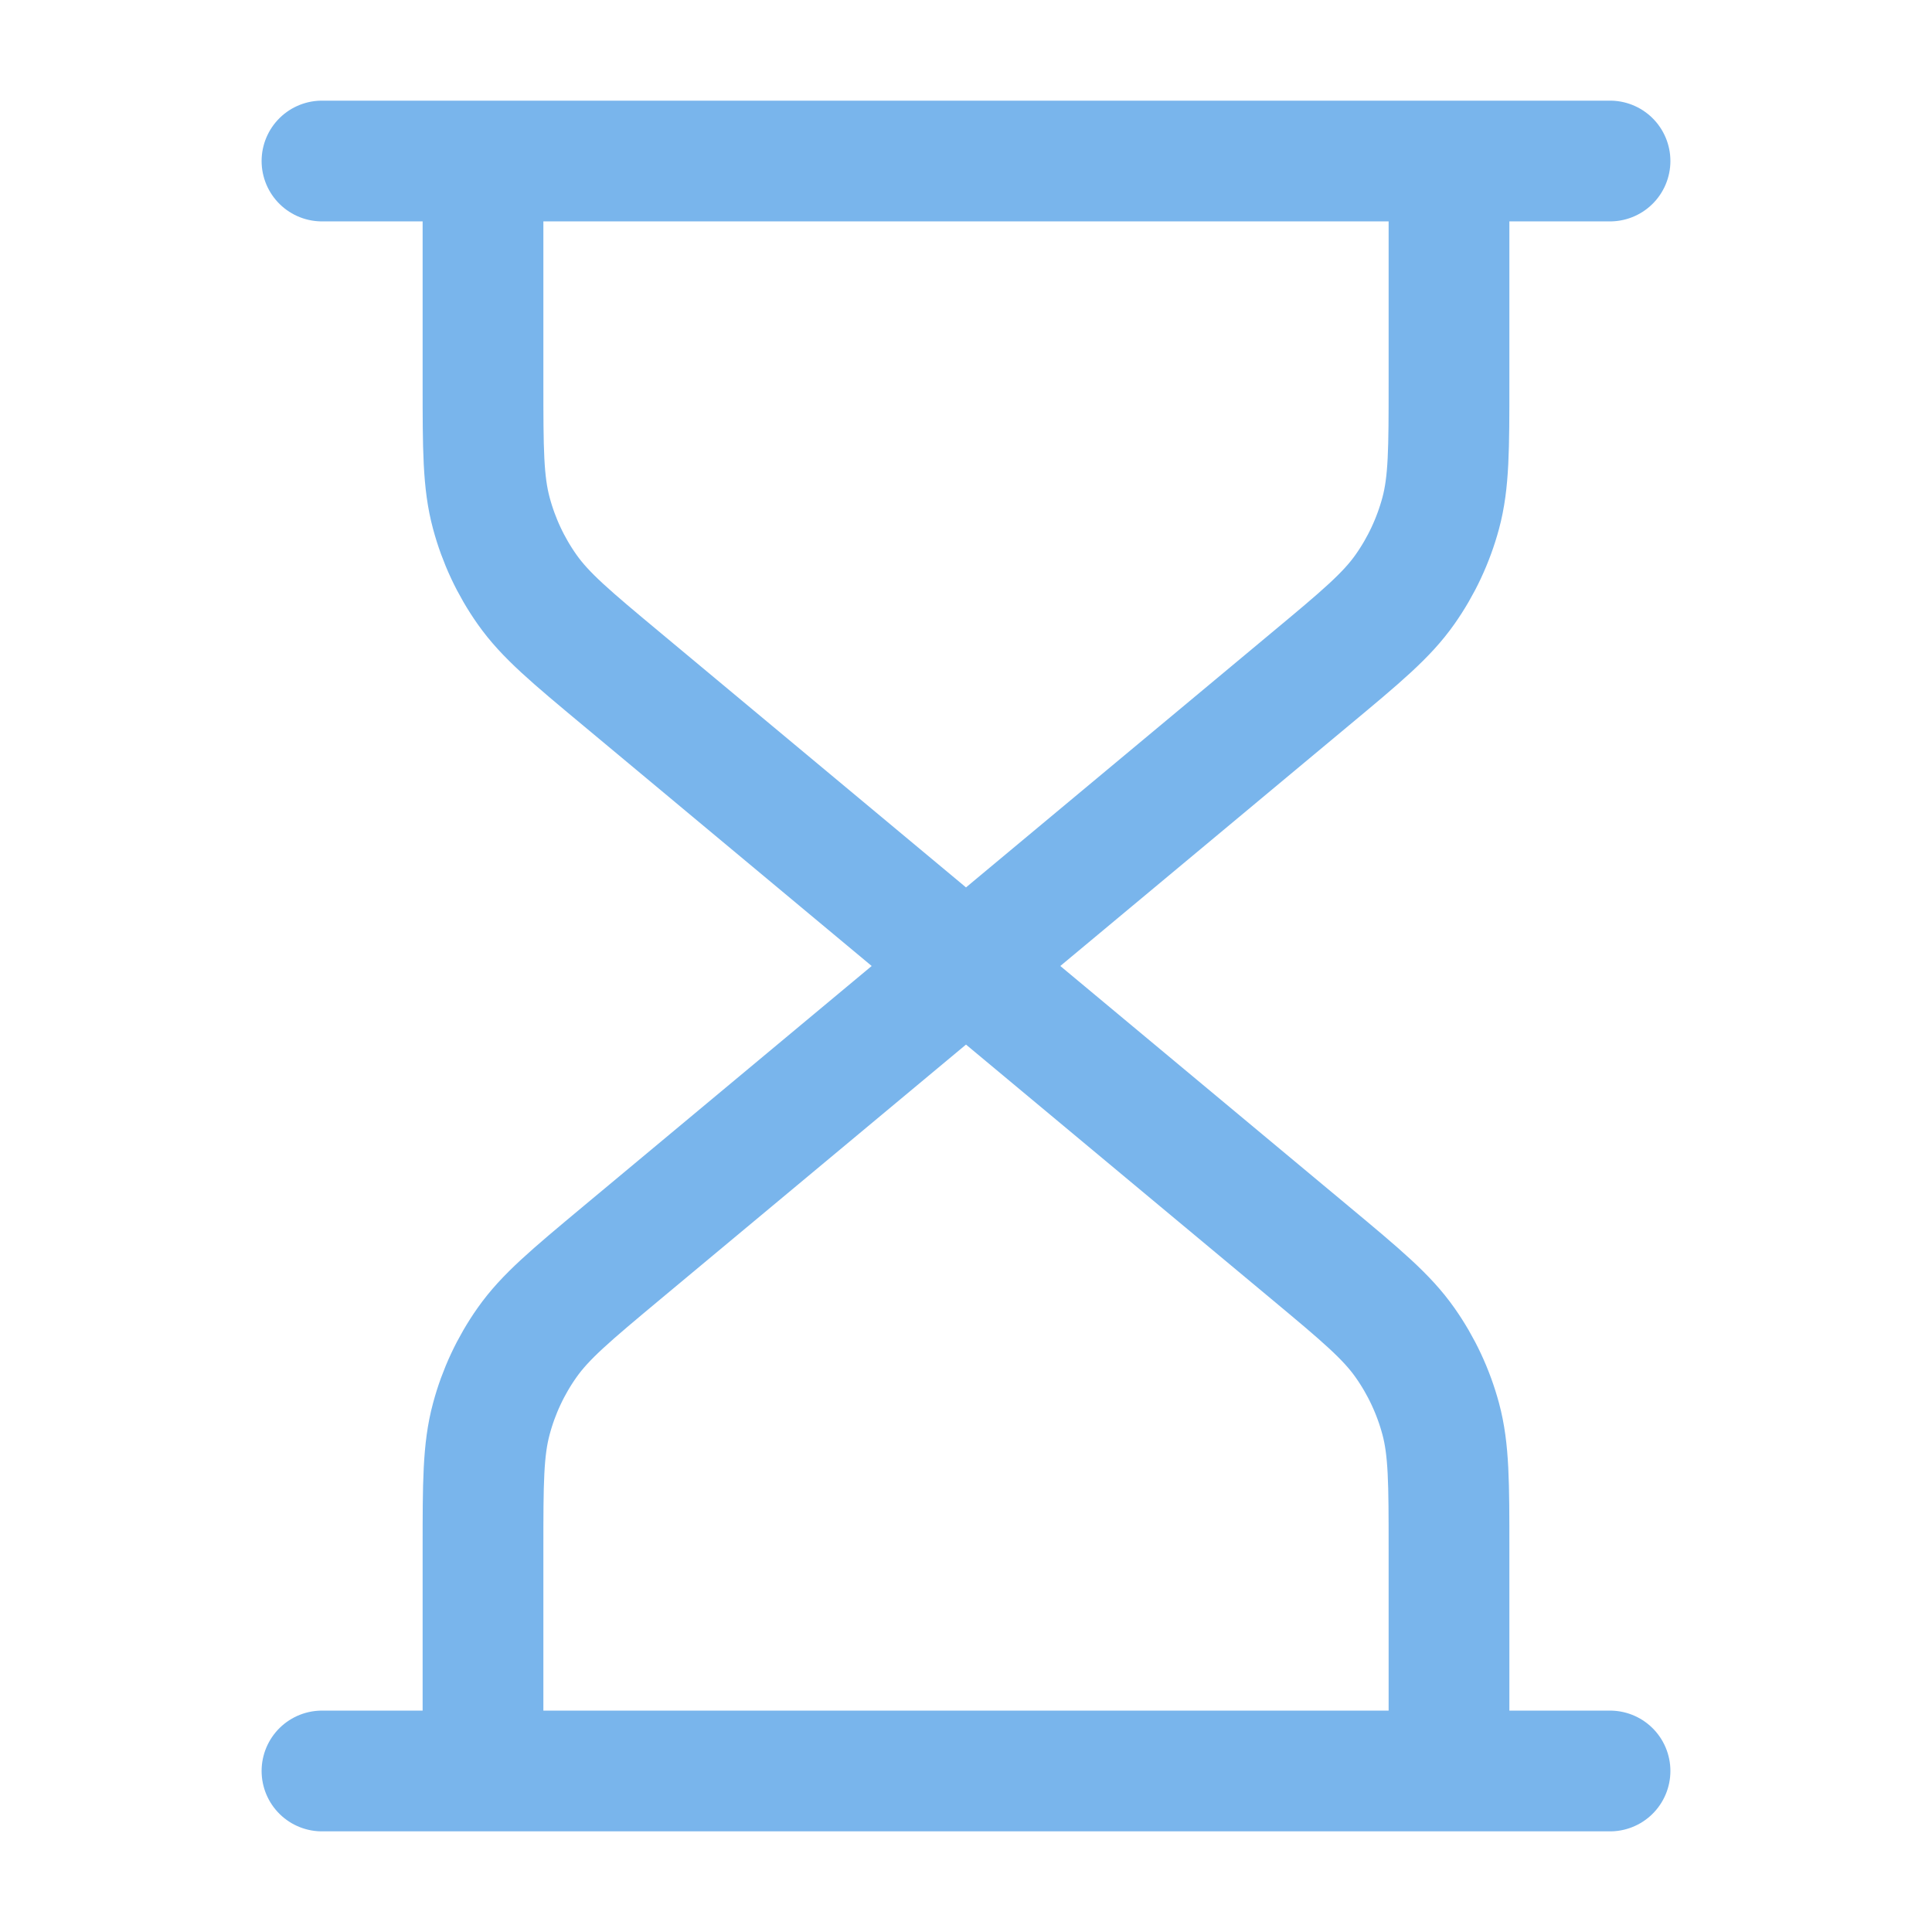
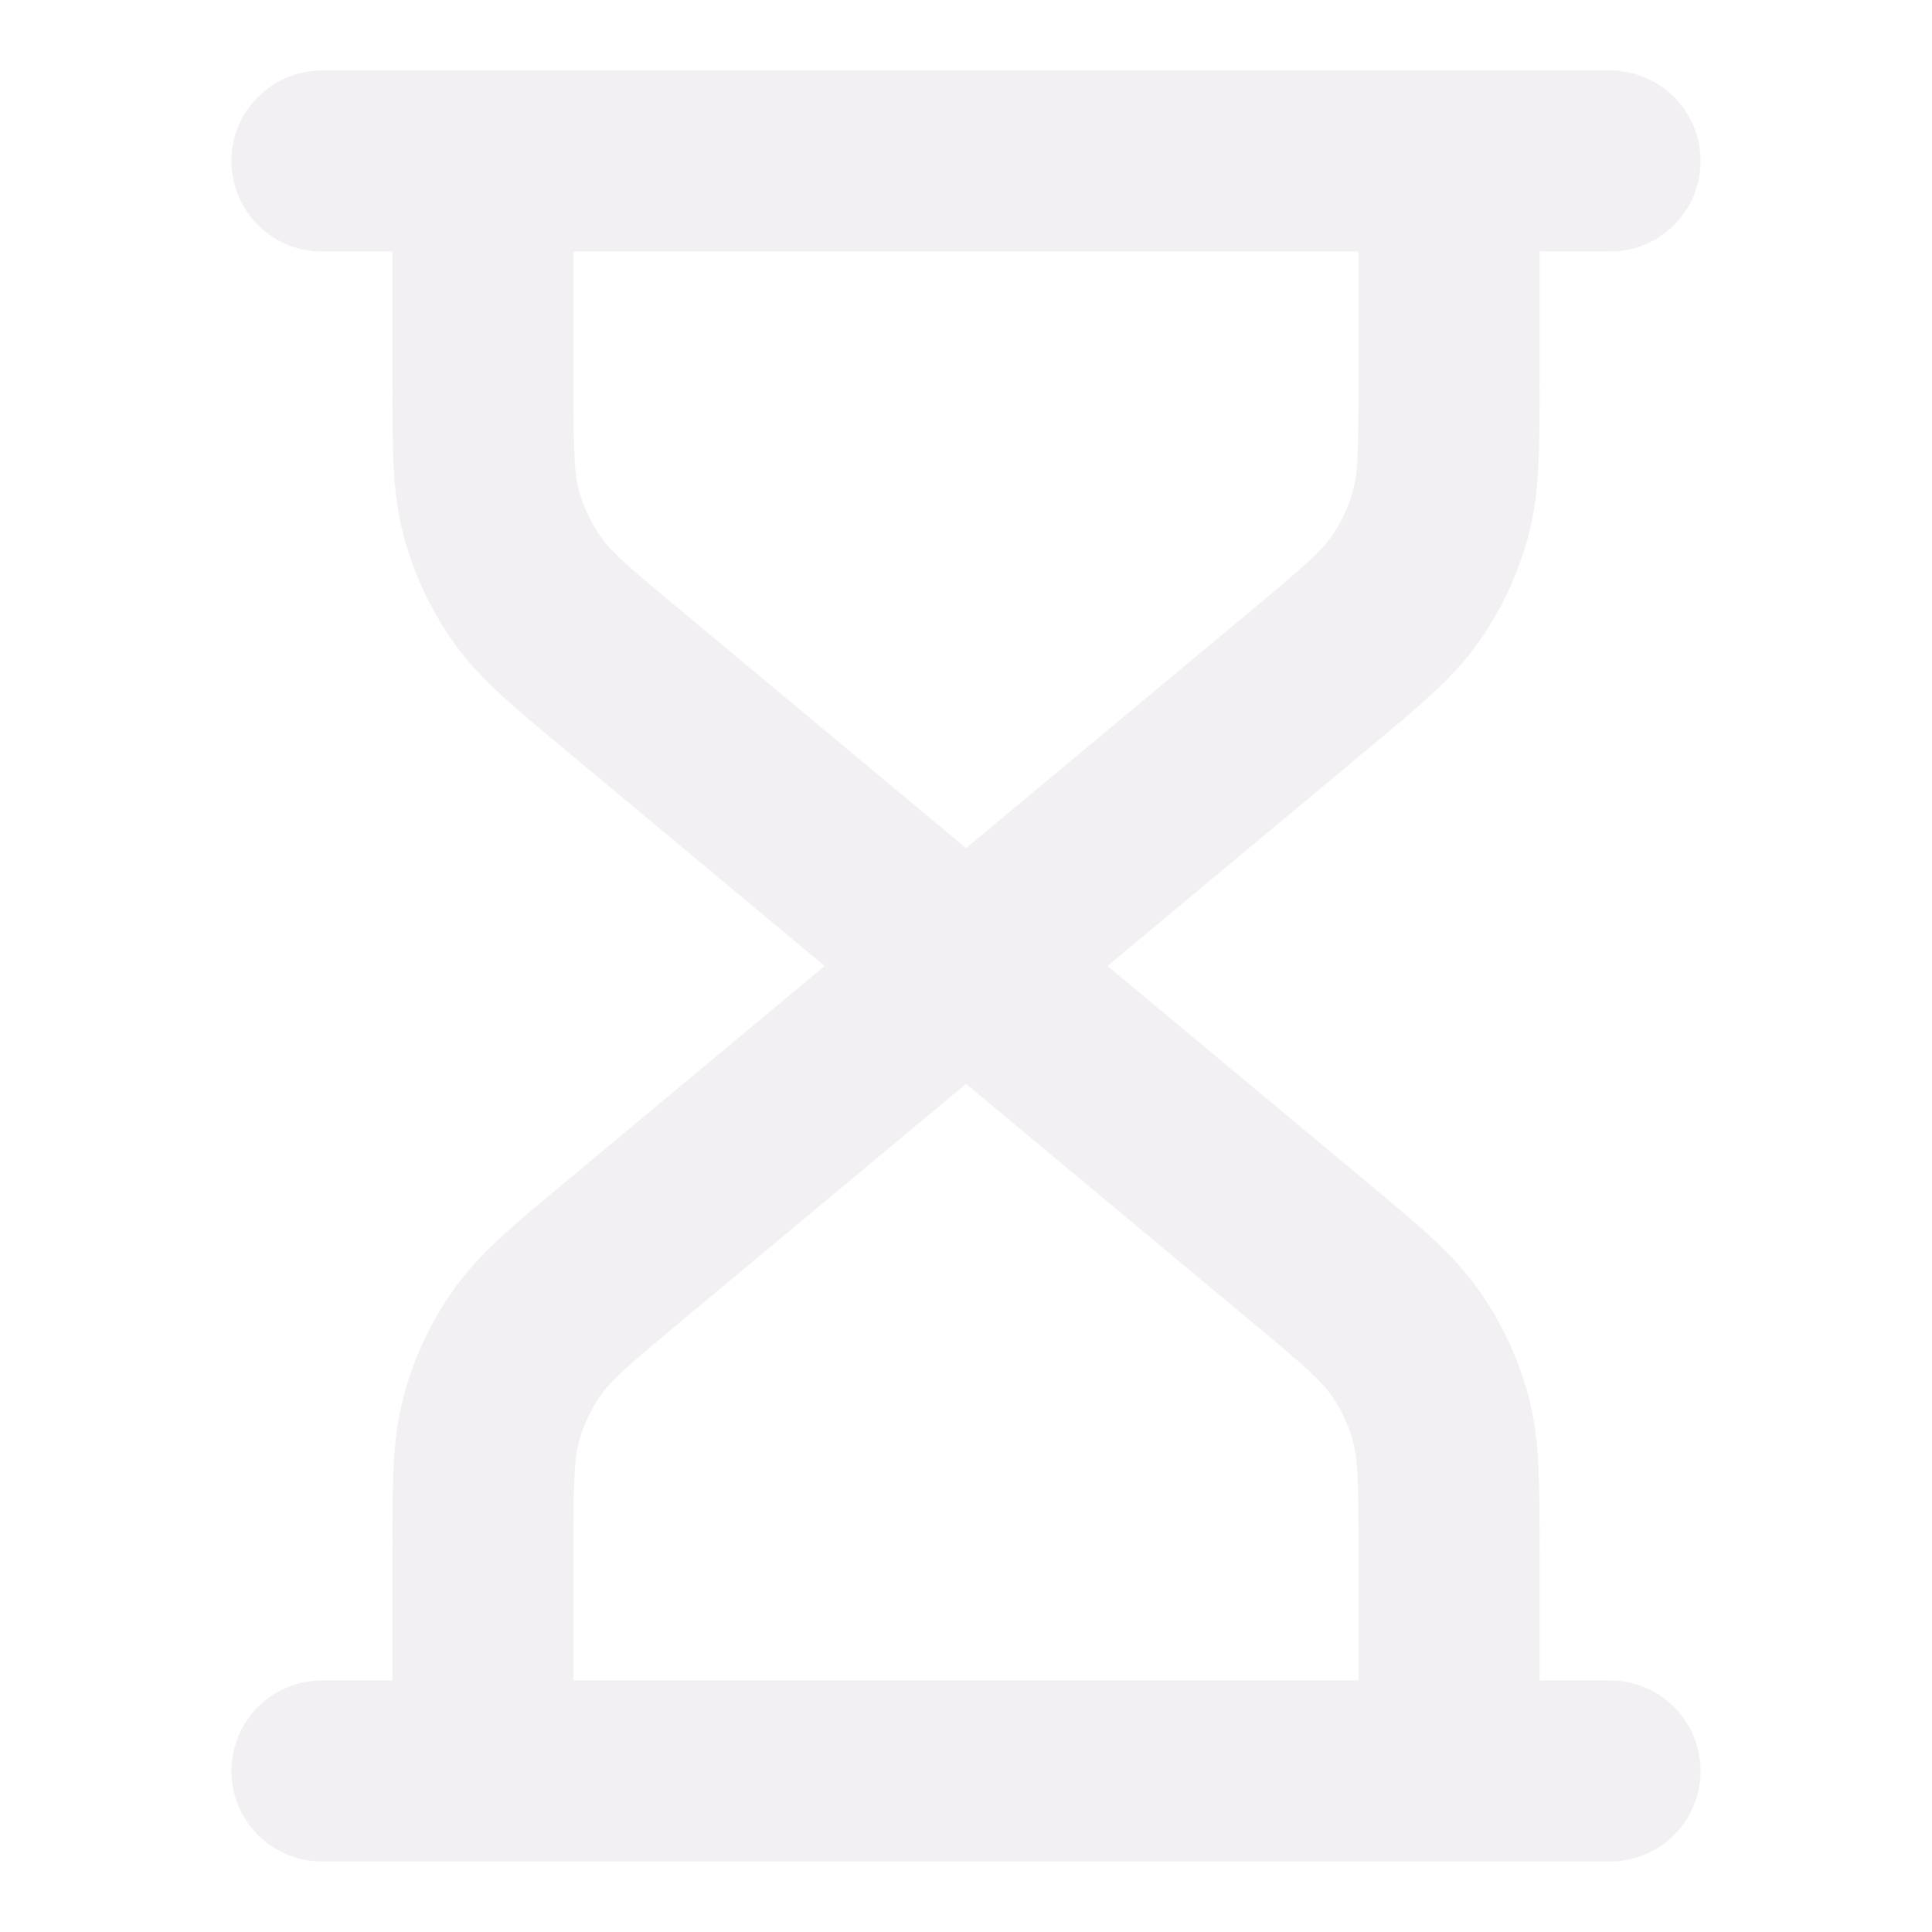
<svg xmlns="http://www.w3.org/2000/svg" width="32" height="32" viewBox="0 0 32 32" fill="none">
-   <path d="M16 16L10.303 11.252C9.457 10.547 9.033 10.194 8.729 9.762C8.459 9.379 8.259 8.951 8.138 8.499C8 7.988 8 7.437 8 6.336V2.667M16 16L21.697 11.252C22.544 10.547 22.967 10.194 23.271 9.762C23.541 9.379 23.741 8.951 23.863 8.499C24 7.988 24 7.437 24 6.336V2.667M16 16L10.303 20.747C9.457 21.453 9.033 21.806 8.729 22.238C8.459 22.621 8.259 23.048 8.138 23.501C8 24.011 8 24.562 8 25.664V29.333M16 16L21.697 20.747C22.544 21.453 22.967 21.806 23.271 22.238C23.541 22.621 23.741 23.048 23.863 23.501C24 24.011 24 24.562 24 25.664V29.333M5.333 2.667H26.667M5.333 29.333H26.667" stroke="#79B5EC" stroke-width="2" stroke-linecap="round" stroke-linejoin="round" />
+   <path d="M16 16L10.303 11.252C9.457 10.547 9.033 10.194 8.729 9.762C8.459 9.379 8.259 8.951 8.138 8.499C8 7.988 8 7.437 8 6.336V2.667M16 16L21.697 11.252C22.544 10.547 22.967 10.194 23.271 9.762C23.541 9.379 23.741 8.951 23.863 8.499C24 7.988 24 7.437 24 6.336V2.667M16 16L10.303 20.747C9.457 21.453 9.033 21.806 8.729 22.238C8.459 22.621 8.259 23.048 8.138 23.501C8 24.011 8 24.562 8 25.664V29.333M16 16L21.697 20.747C22.544 21.453 22.967 21.806 23.271 22.238C23.541 22.621 23.741 23.048 23.863 23.501C24 24.011 24 24.562 24 25.664V29.333M5.333 2.667H26.667M5.333 29.333H26.667" stroke="rgba(242,238,242,0.901)" stroke-width="3" stroke-linecap="round" stroke-linejoin="round" />
</svg>
